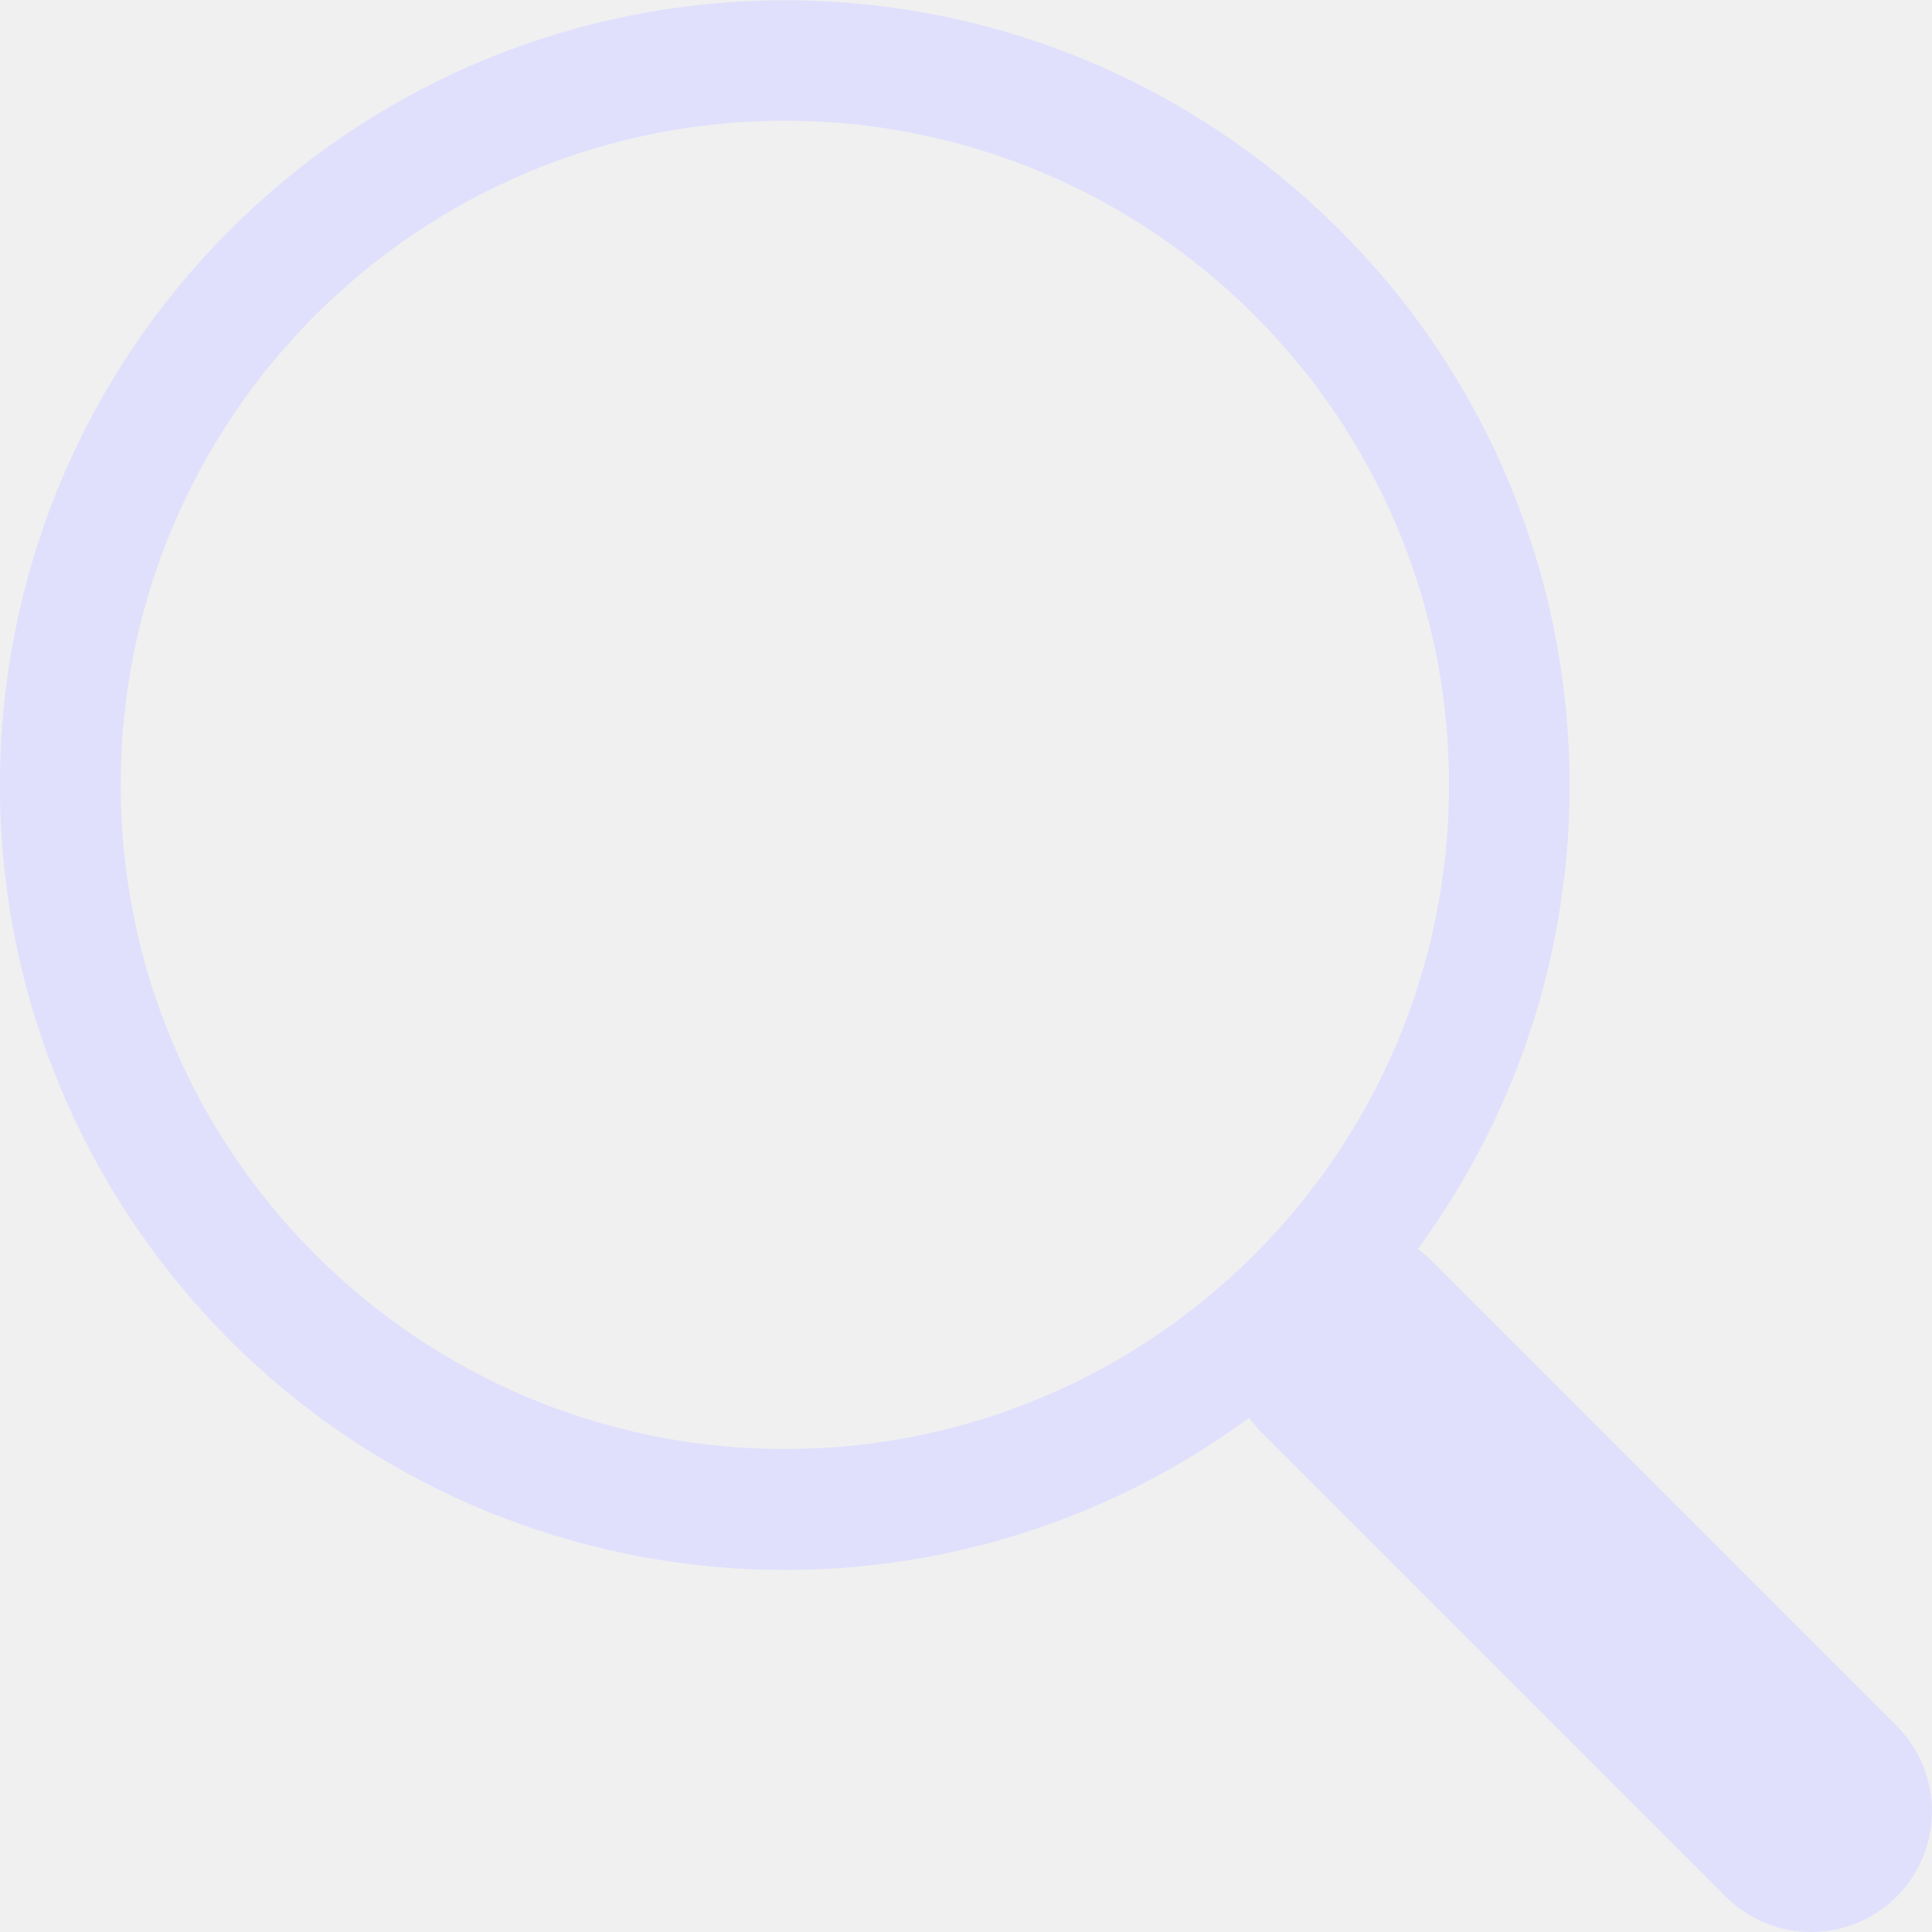
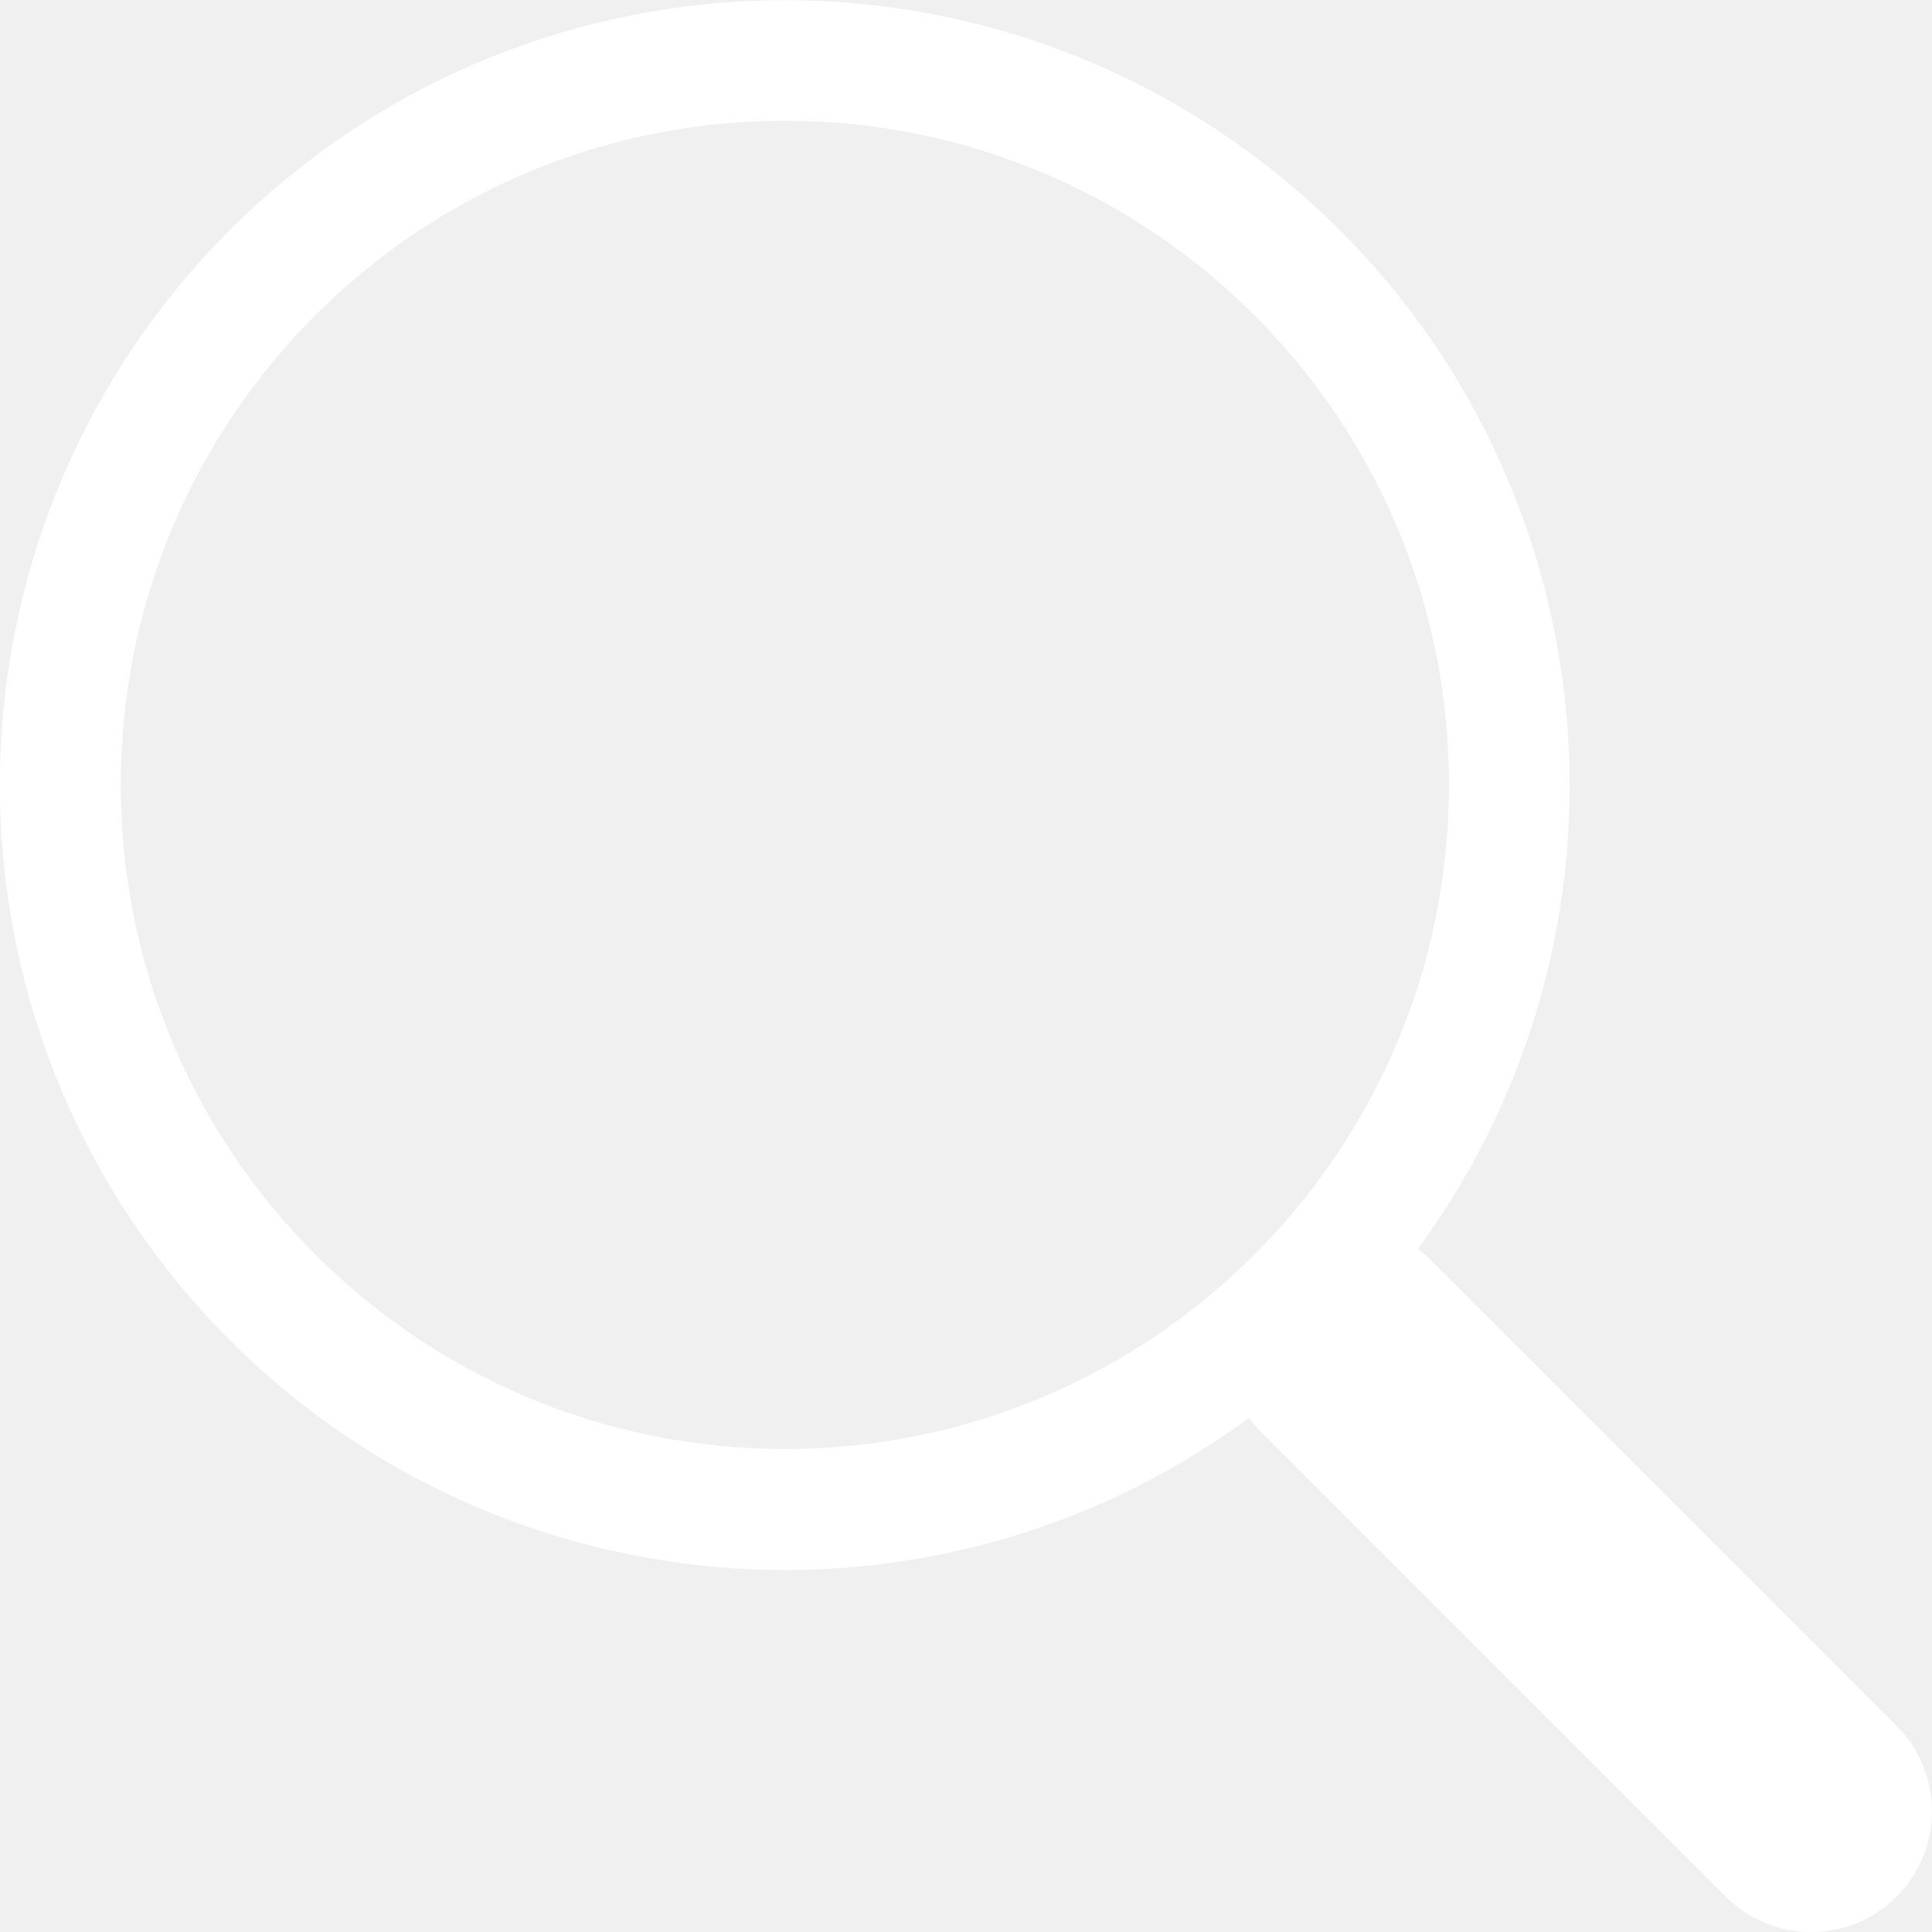
- <svg xmlns="http://www.w3.org/2000/svg" width="16" height="16" fill="#e0e0fd" class="bi bi-search" viewBox="0 0 16 16">
+ <svg xmlns="http://www.w3.org/2000/svg" width="16" height="16" fill="white" class="bi bi-search" viewBox="0 0 16 16">
  <path d="M11.742 10.344a6.5 6.5 0 1 0-1.397 1.398h-.001c.03.04.062.078.098.115l3.85 3.85a1 1 0 0 0 1.415-1.414l-3.85-3.85a1.007 1.007 0 0 0-.115-.1zM12 6.5a5.5 5.5 0 1 1-11 0 5.5 5.5 0 0 1 11 0z" />
</svg>
